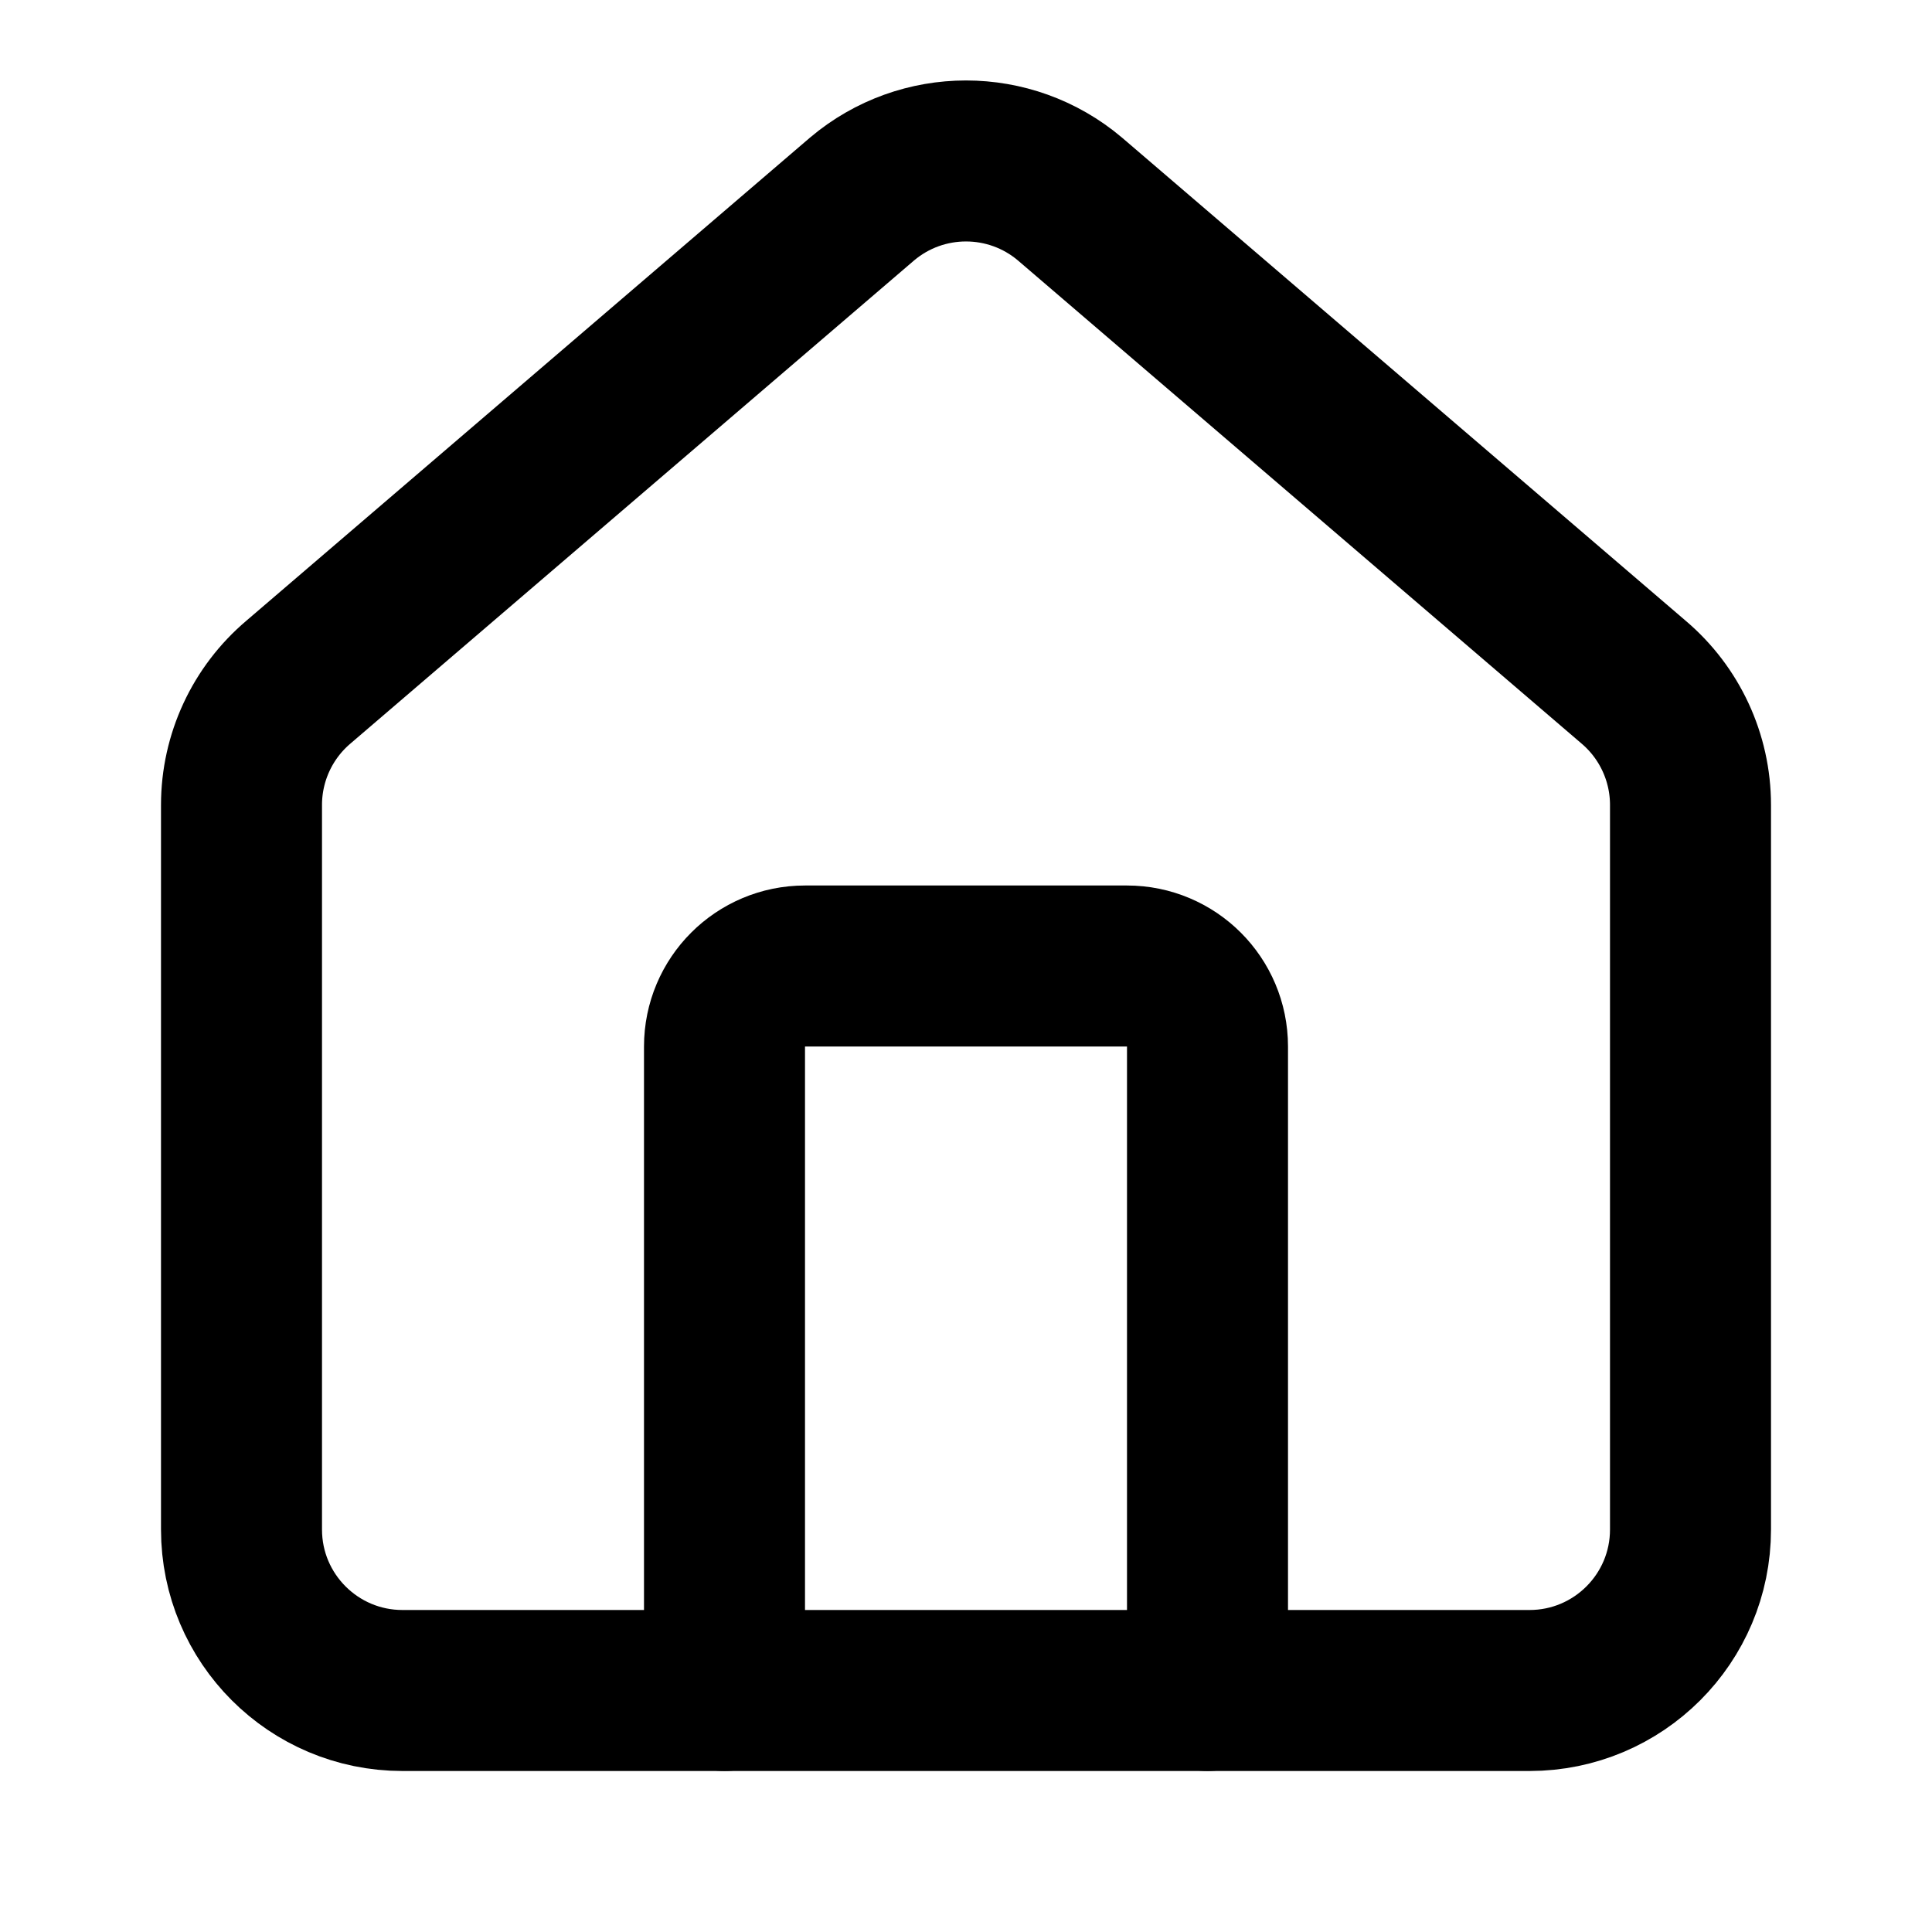
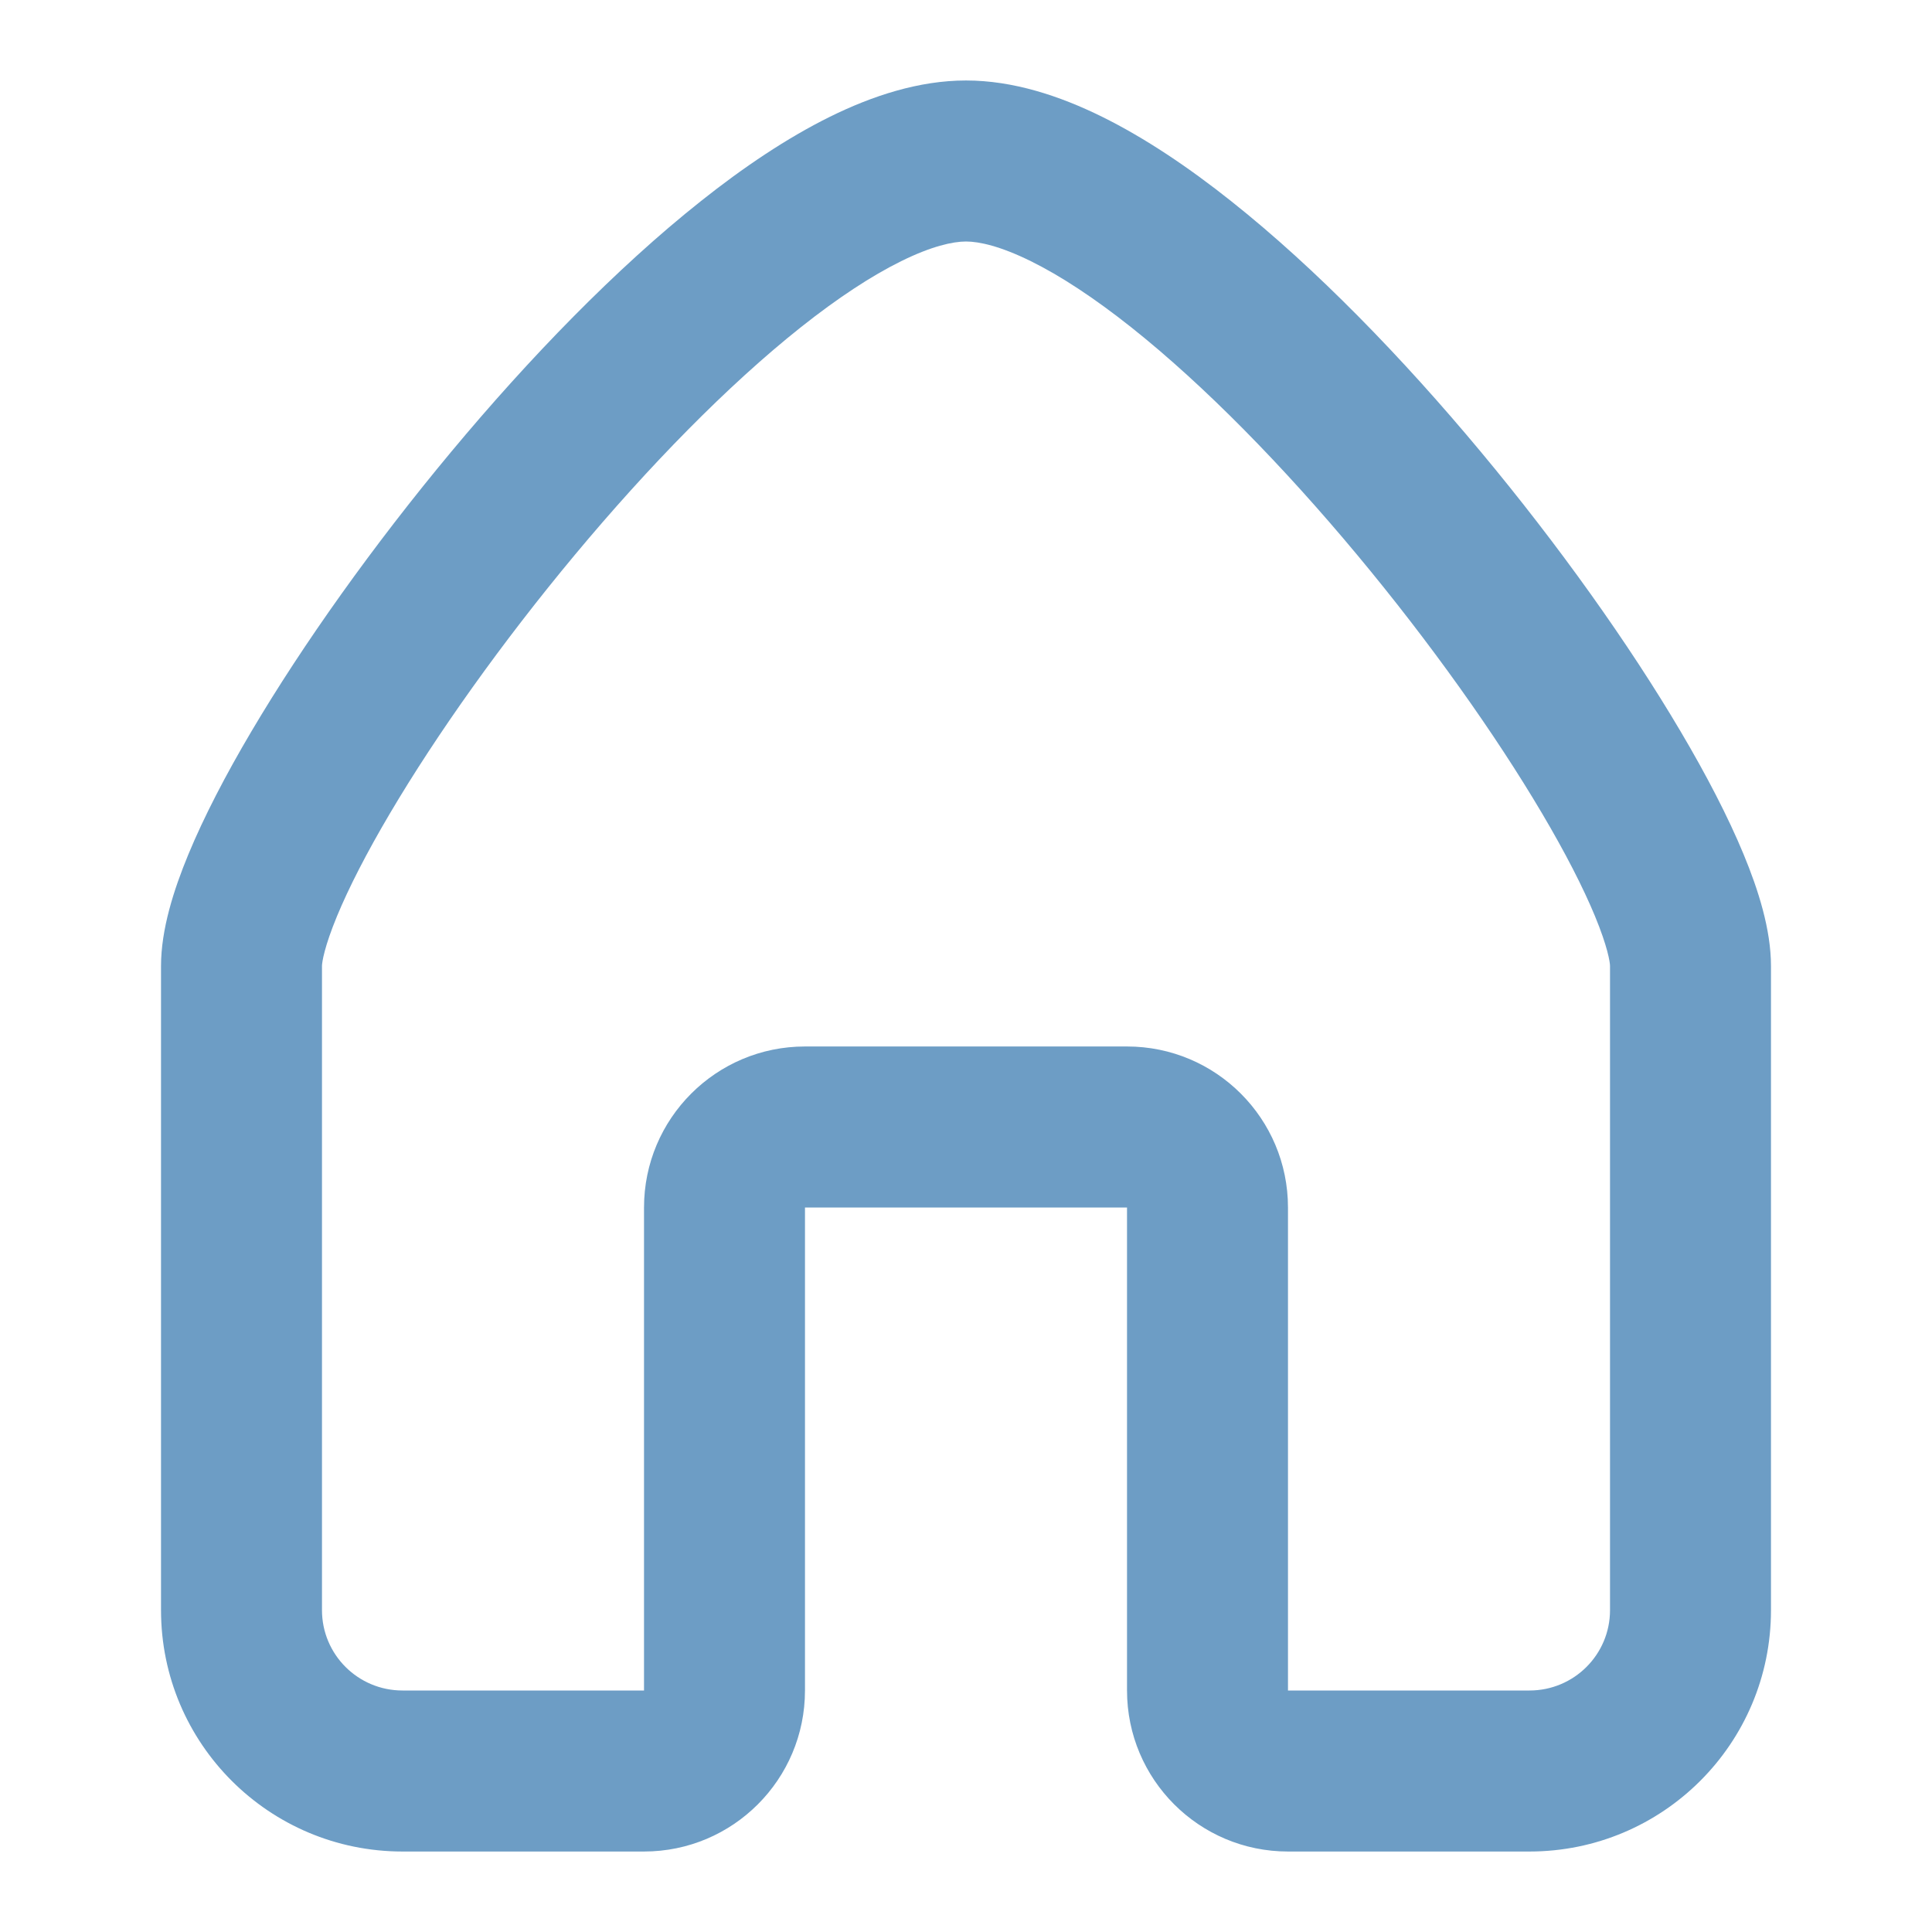
- <svg xmlns="http://www.w3.org/2000/svg" width="24" height="24" viewBox="0 0 24 24" fill="none" stroke="currentColor" stroke-width="2" stroke-linecap="round" stroke-linejoin="round" class="lucide lucide-house-icon lucide-house">
-   <path d="M15 21v-8a1 1 0 0 0-1-1h-4a1 1 0 0 0-1 1v8" />
-   <path d="M3 10a2 2 0 0 1 .709-1.528l7-6a2 2 0 0 1 2.582 0l7 6A2 2 0 0 1 21 10v9a2 2 0 0 1-2 2H5a2 2 0 0 1-2-2z" />
+ <svg xmlns="http://www.w3.org/2000/svg" width="32" height="32" viewBox="0 0 32 32" fill="none">
+   <path fill-rule="evenodd" clip-rule="evenodd" d="M5.583 15.172C5.373 15.679 5.333 15.938 5.333 16V26.669C5.333 27.404 5.929 28 6.667 28H10.667V20C10.667 18.527 11.861 17.333 13.333 17.333H18.667C20.14 17.333 21.333 18.527 21.333 20V28H25.333C26.071 28 26.667 27.404 26.667 26.669V16C26.667 15.938 26.627 15.679 26.417 15.172C26.222 14.701 25.926 14.123 25.54 13.47C24.769 12.165 23.687 10.64 22.476 9.187C21.262 7.73 19.952 6.386 18.734 5.419C18.125 4.936 17.565 4.568 17.074 4.326C16.572 4.078 16.219 4 16 4C15.781 4 15.428 4.078 14.926 4.326C14.435 4.568 13.875 4.936 13.266 5.419C12.048 6.386 10.738 7.73 9.524 9.187C8.313 10.64 7.231 12.165 6.46 13.47C6.074 14.123 5.778 14.701 5.583 15.172ZM13.746 1.934C14.447 1.588 15.219 1.333 16 1.333C16.781 1.333 17.553 1.588 18.254 1.934C18.966 2.286 19.688 2.772 20.391 3.331C21.798 4.447 23.238 5.936 24.524 7.48C25.814 9.027 26.982 10.668 27.835 12.113C28.262 12.835 28.622 13.528 28.88 14.151C29.123 14.738 29.333 15.396 29.333 16V26.669C29.333 28.88 27.541 30.667 25.333 30.667H21.333C19.861 30.667 18.667 29.473 18.667 28V20H13.333V28C13.333 29.473 12.139 30.667 10.667 30.667H6.667C4.459 30.667 2.667 28.88 2.667 26.669V16C2.667 15.396 2.877 14.738 3.12 14.151C3.378 13.528 3.738 12.835 4.165 12.113C5.019 10.668 6.187 9.027 7.476 7.48C8.762 5.936 10.202 4.447 11.609 3.331C12.312 2.772 13.034 2.286 13.746 1.934Z" fill="#6D9DC5" />
</svg>
